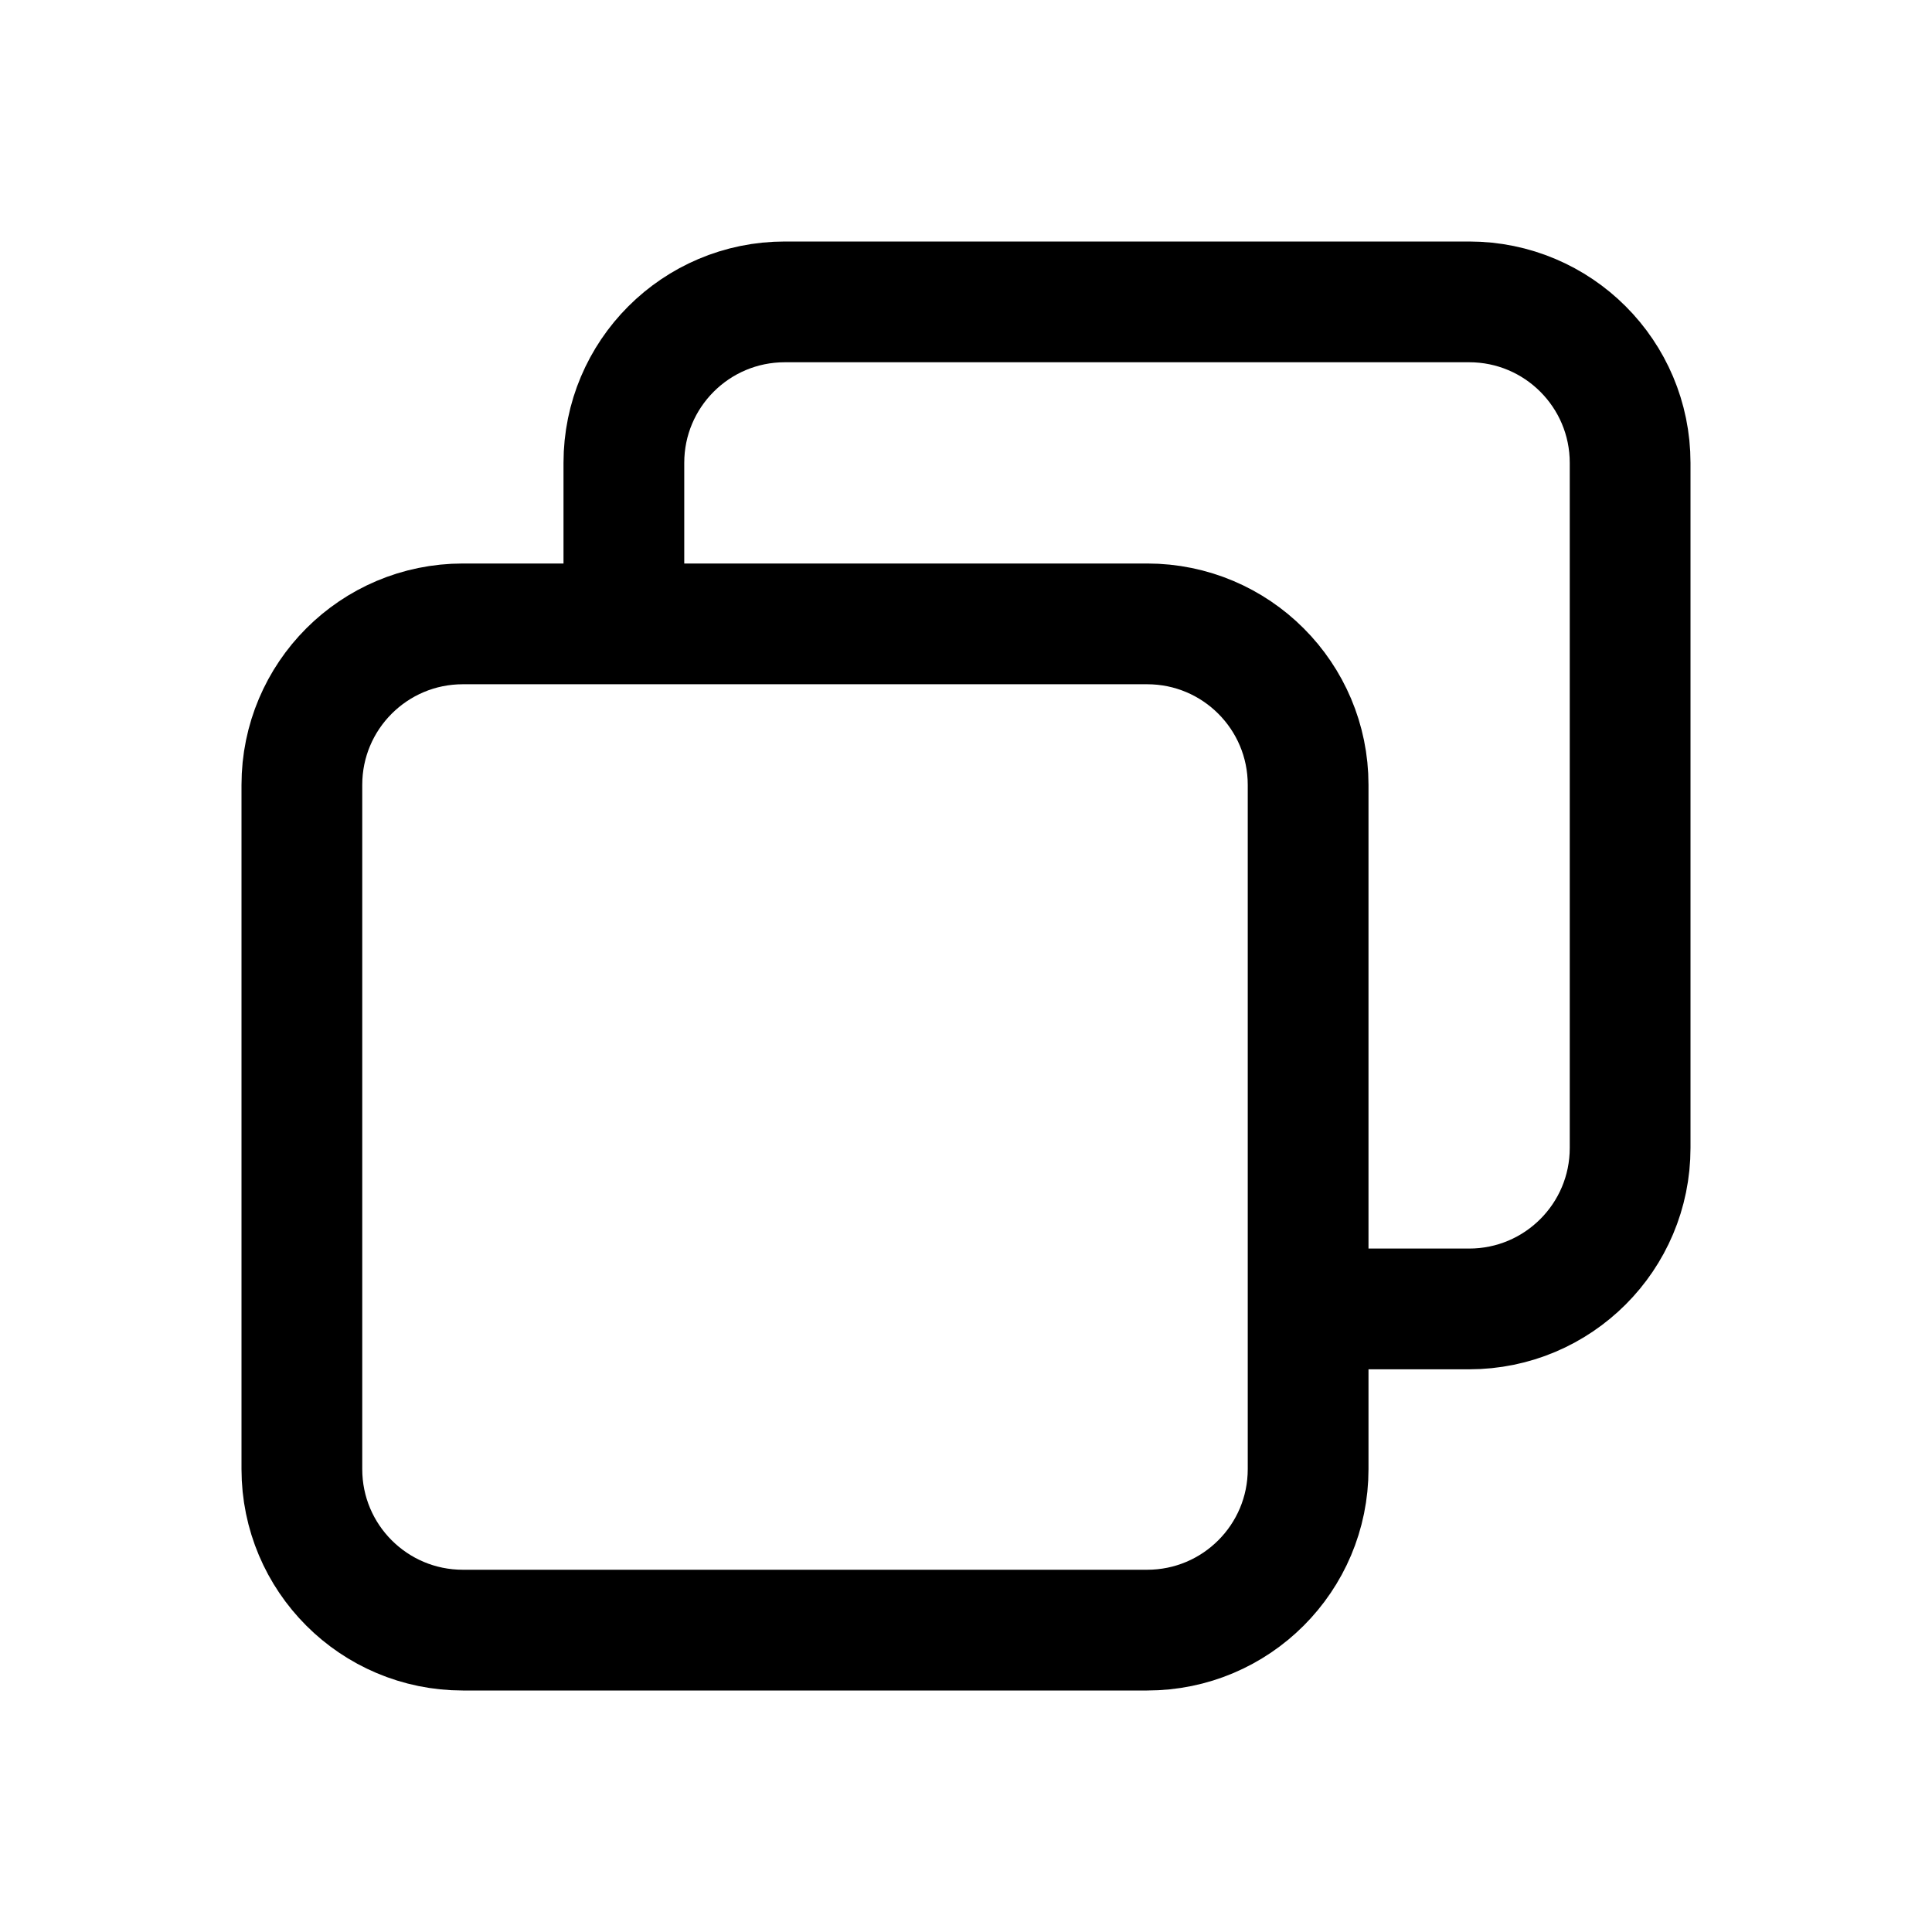
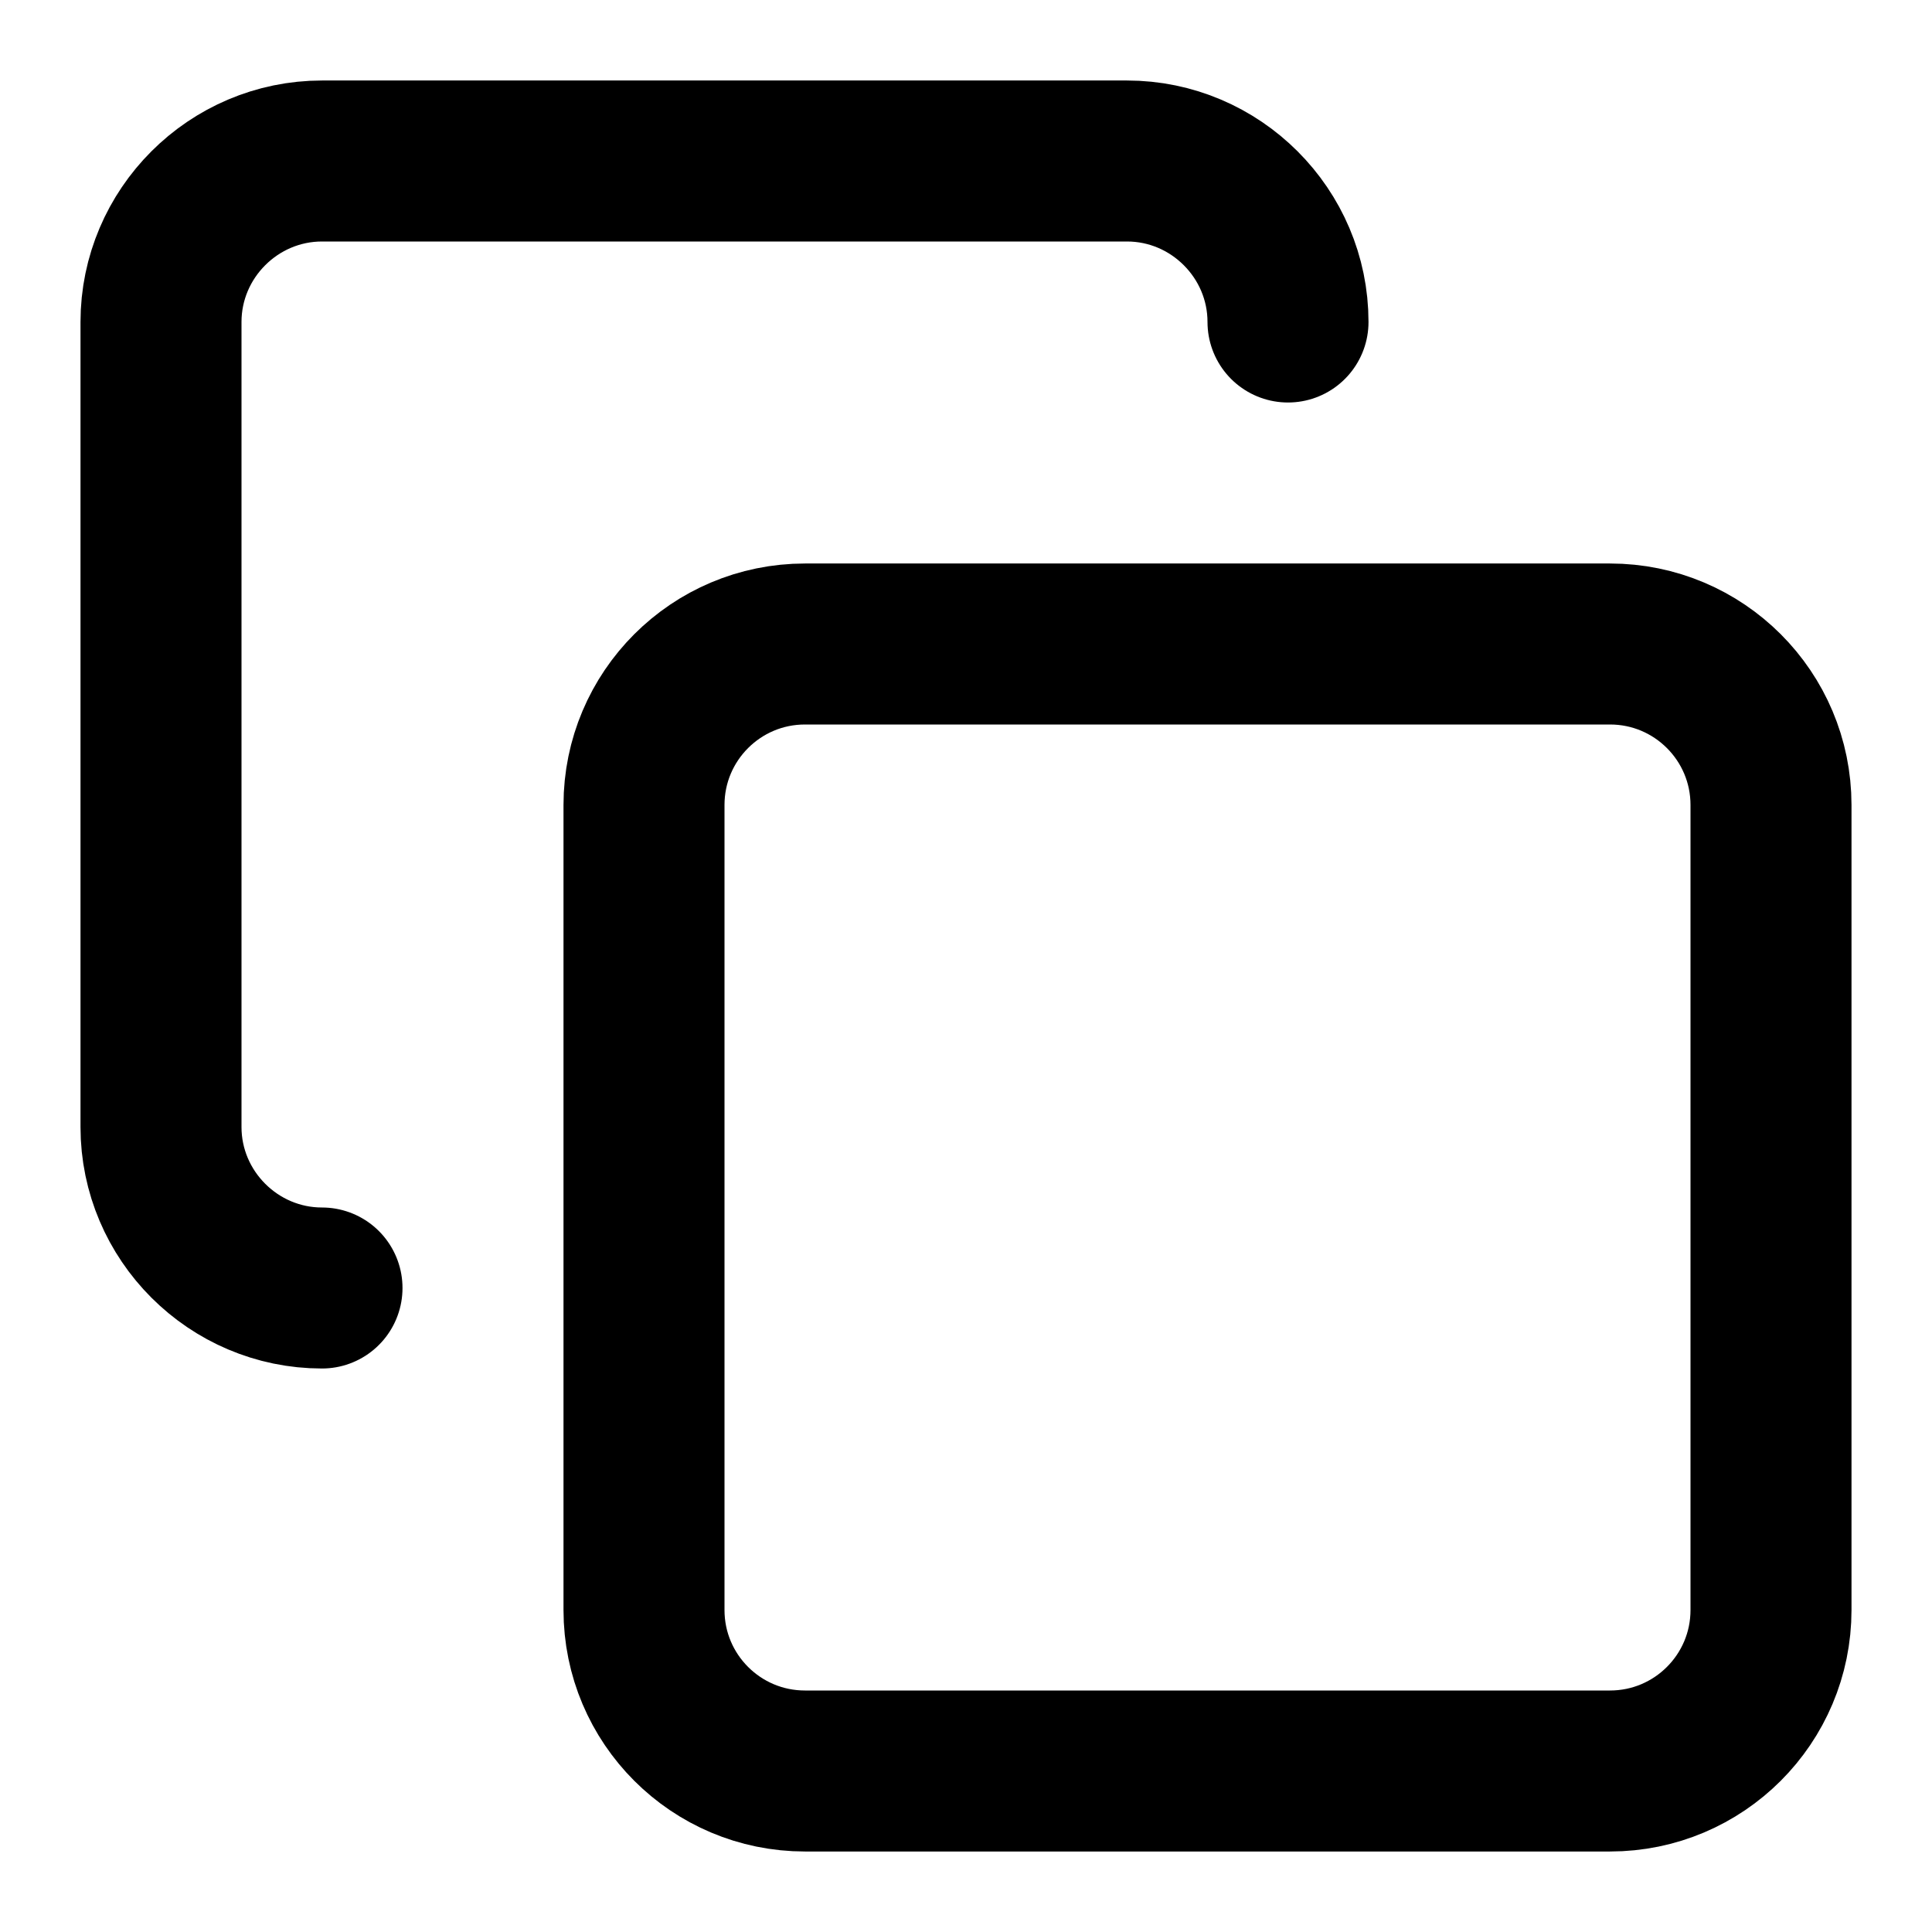
- <svg xmlns="http://www.w3.org/2000/svg" width="24px" height="24px" viewBox="0 0 24 24" fill="none">
-   <g>
-     <path d="M7.75 7.75V5.75C7.75 4.645 8.645 3.75 9.75 3.75H18.25C19.355 3.75 20.25 4.645 20.25 5.75V14.26C20.25 15.365 19.355 16.26 18.25 16.26H16.25M3.75 9.75V18.25C3.75 19.355 4.645 20.25 5.75 20.25H14.25C15.355 20.25 16.25 19.355 16.25 18.25V9.75C16.25 8.645 15.355 7.75 14.25 7.75H5.75C4.645 7.75 3.75 8.645 3.75 9.75Z" stroke="currentColor" stroke-width="1.5" stroke-linecap="round" stroke-linejoin="round" />
-   </g>
+ <svg xmlns="http://www.w3.org/2000/svg" width="24" height="24" viewBox="0 0 24 24" fill="none" stroke="currentColor" stroke-width="2" stroke-linecap="round" stroke-linejoin="round" class="lucide lucide-copy-icon lucide-copy">
+   <rect width="14" height="14" x="8" y="8" rx="2" ry="2" />
+   <path d="M4 16c-1.1 0-2-.9-2-2V4c0-1.1.9-2 2-2h10c1.1 0 2 .9 2 2" />
</svg>
